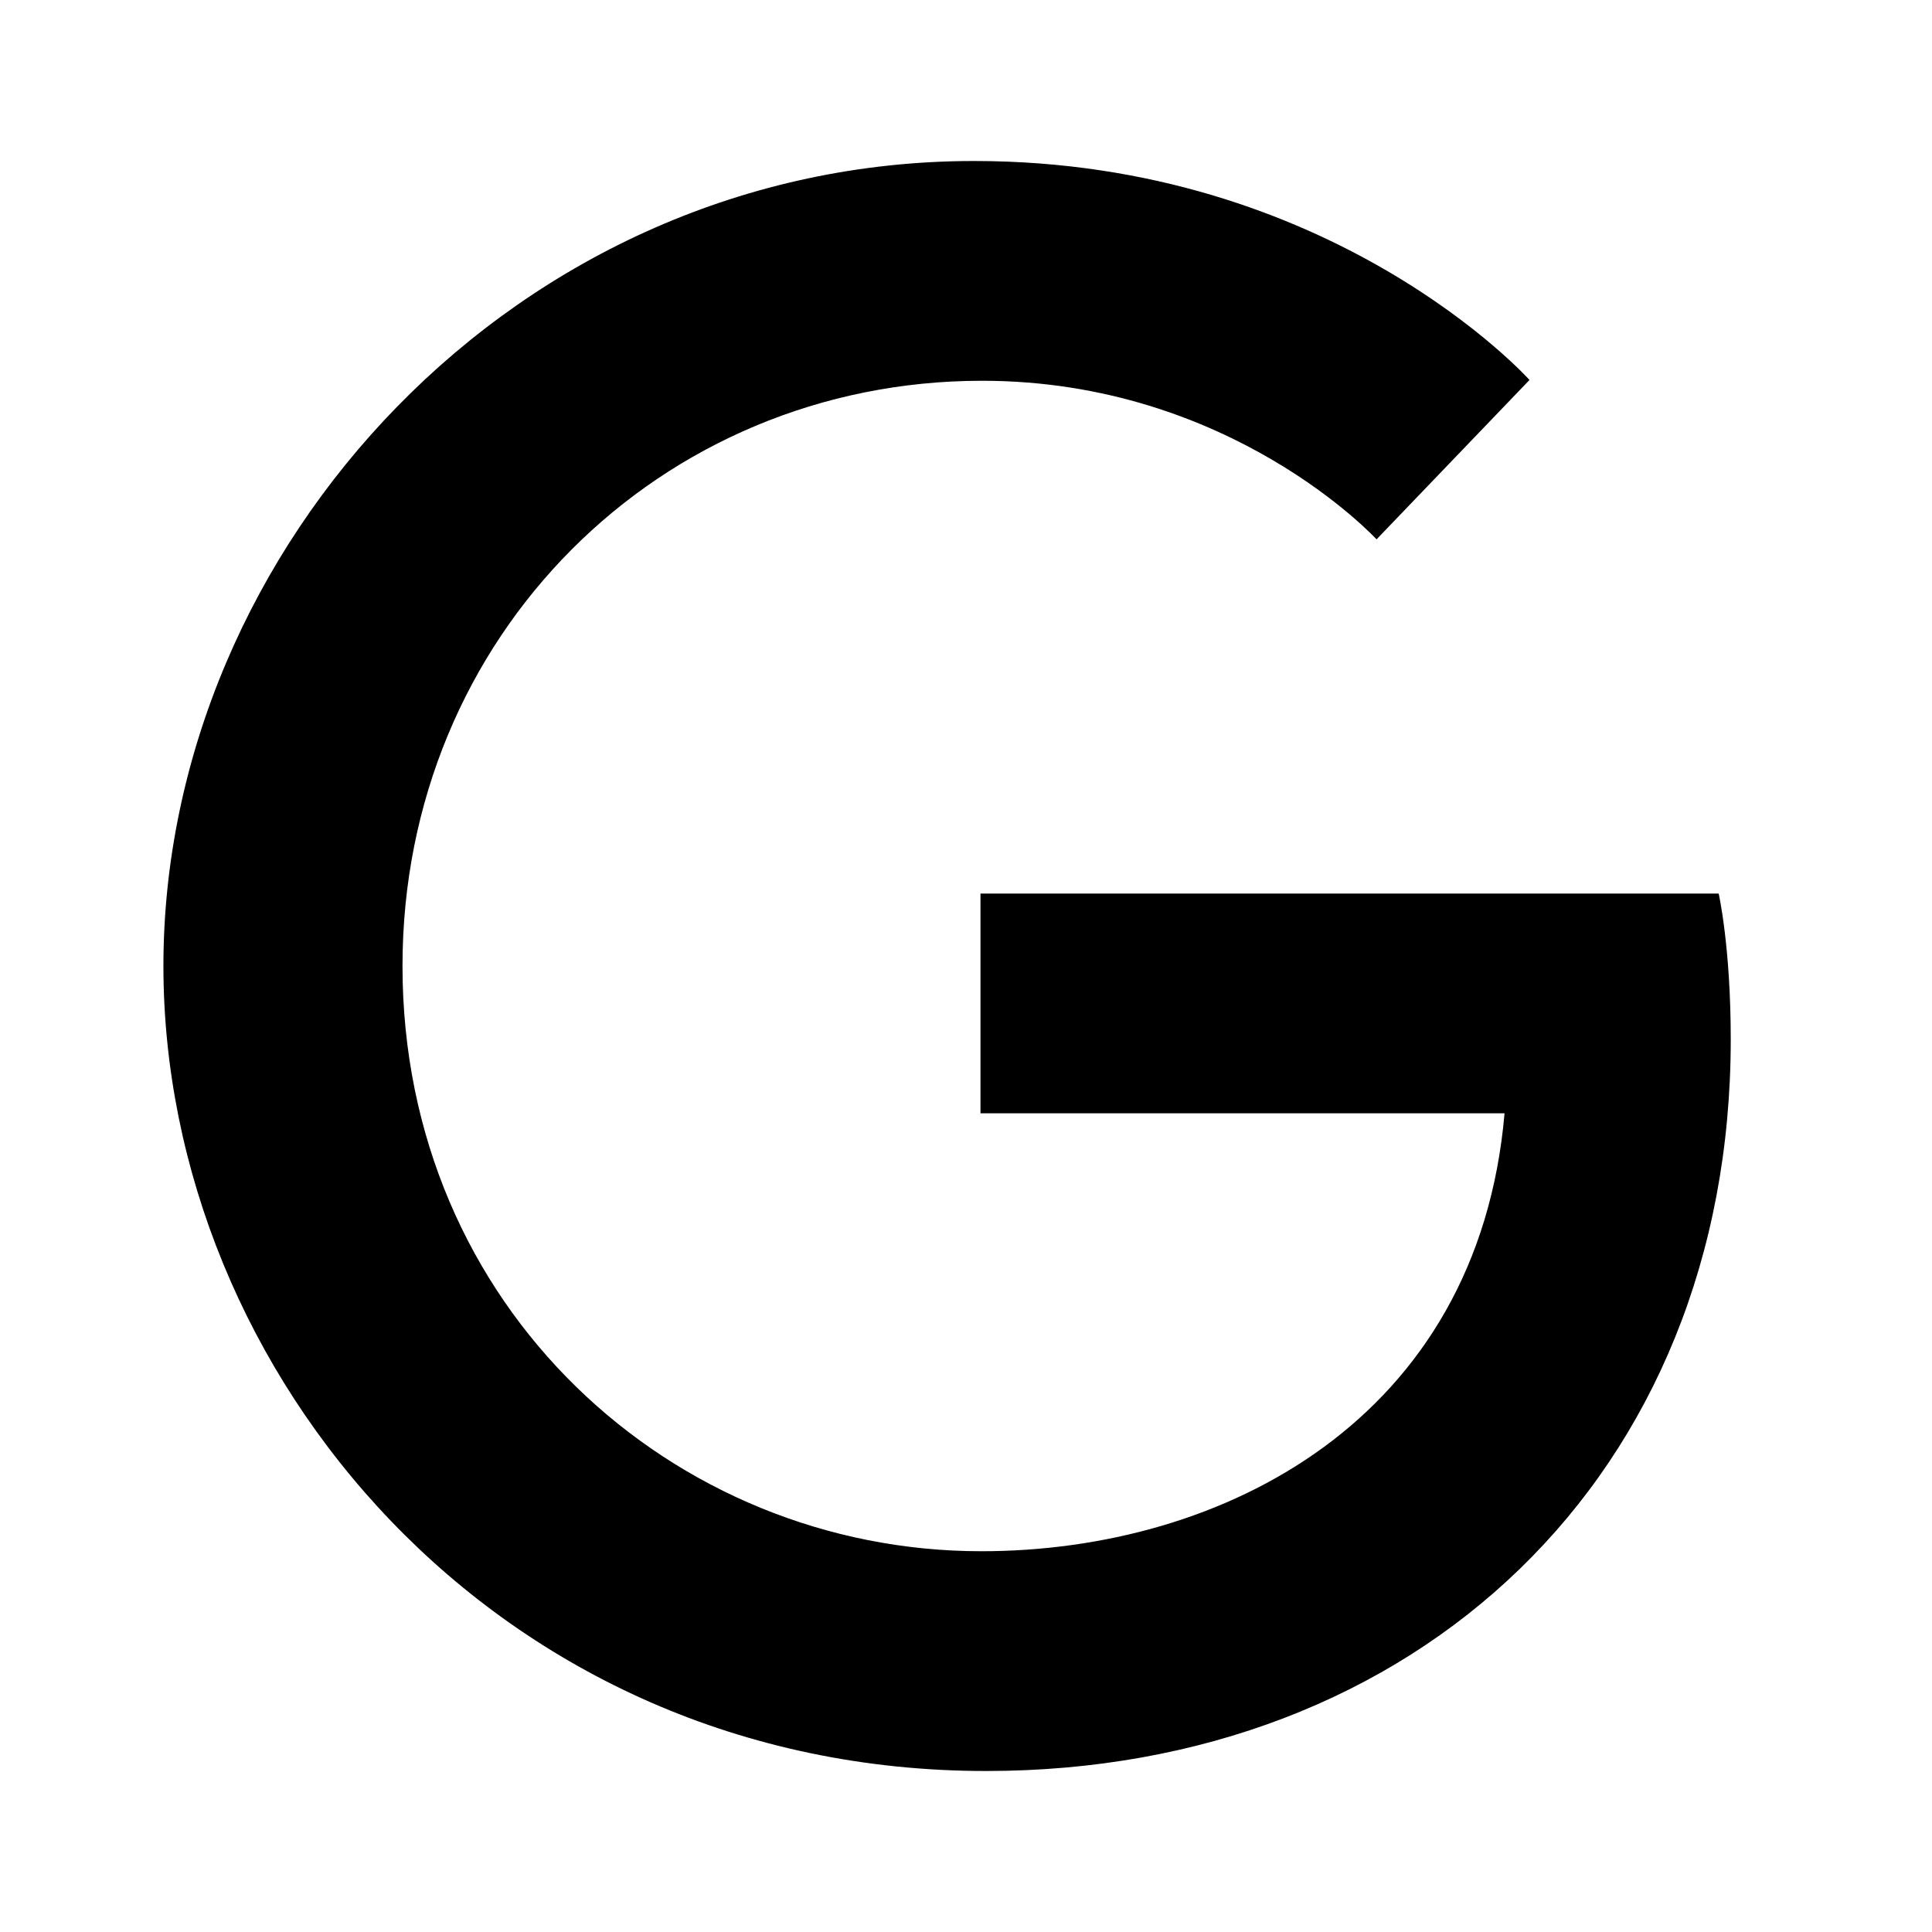
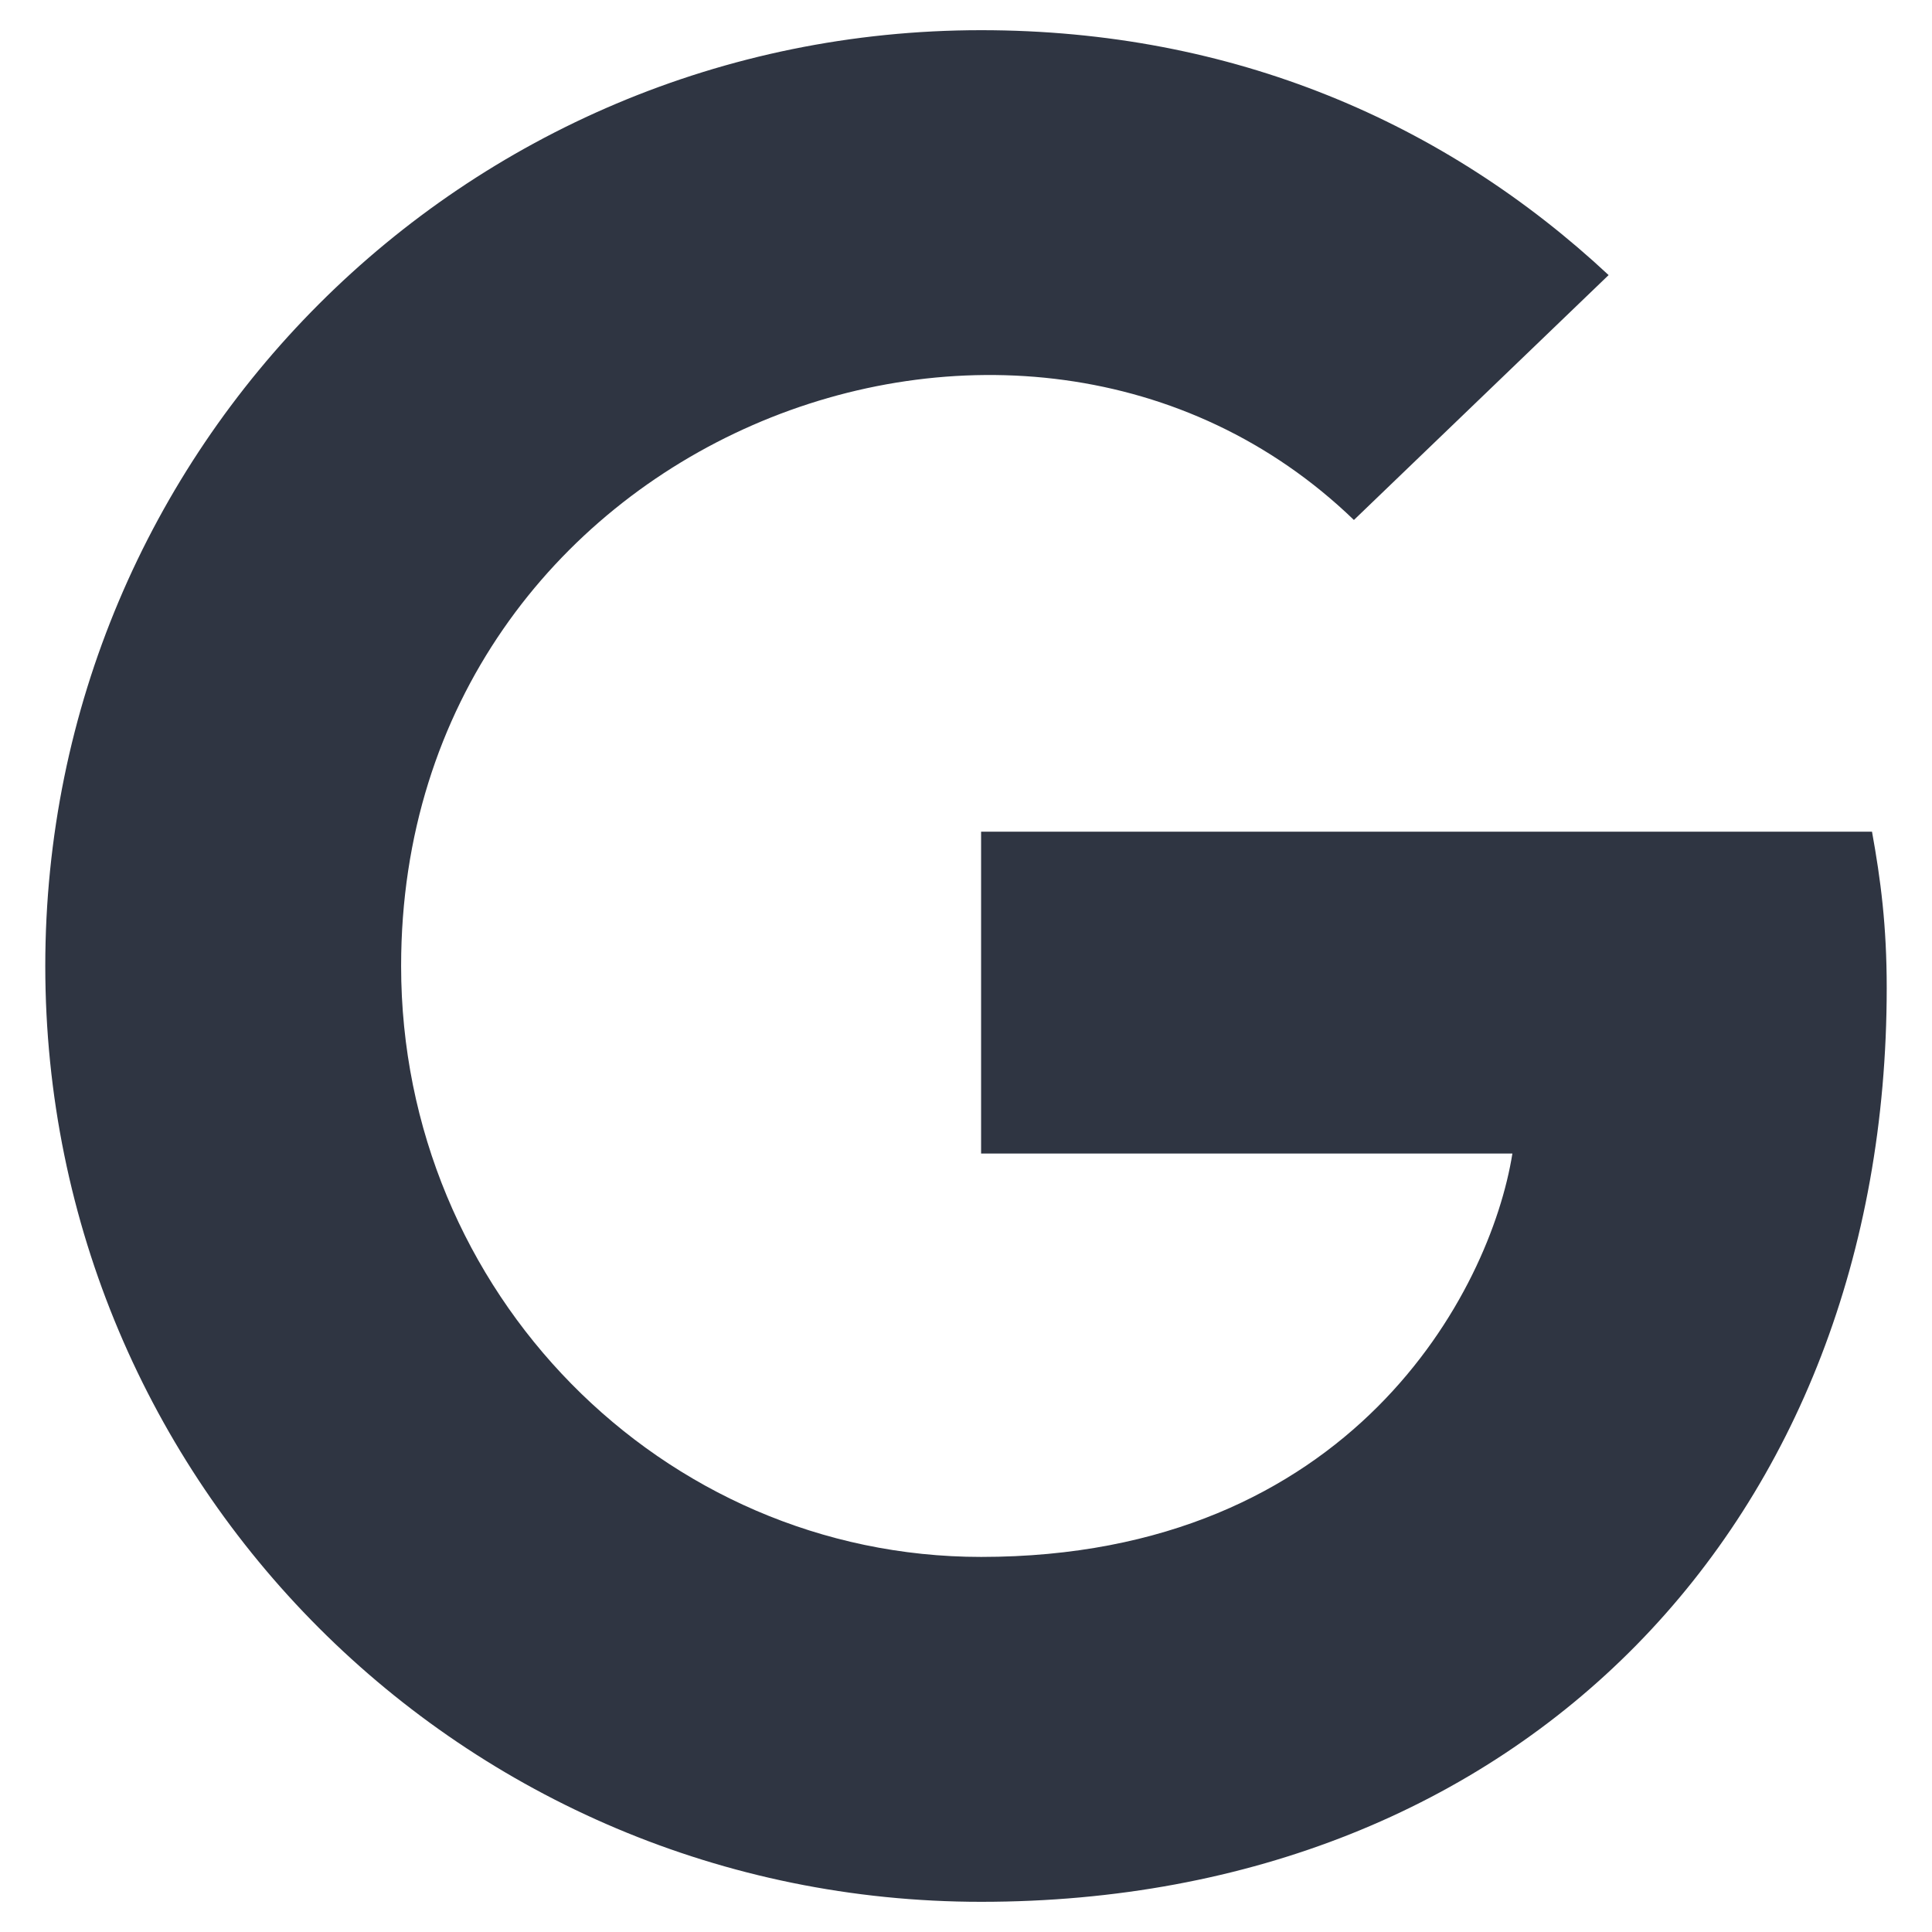
- <svg xmlns="http://www.w3.org/2000/svg" width="32" height="32" viewBox="0 0 24 24">
-   <path d="M21.35 11.1h-9.17v2.73h6.51c-.33 3.81-3.5 5.44-6.5 5.44C8.36 19.27 5 16.25 5 12c0-4.1 3.2-7.27 7.2-7.27c3.09 0 4.9 1.97 4.9 1.97L19 4.72S16.56 2 12.1 2C6.42 2 2.03 6.8 2.03 12c0 5.05 4.13 10 10.22 10c5.35 0 9.25-3.67 9.25-9.09c0-1.15-.15-1.81-.15-1.81z" fill="#000" />
+ <svg xmlns="http://www.w3.org/2000/svg" width="48" height="48" viewBox="0 0 488 512">
+   <path d="M488 261.8C488 403.3 391.1 504 248 504C110.8 504 0 393.2 0 256S110.8 8 248 8c66.8 0 123 24.5 166.3 64.9l-67.5 64.9C258.5 52.6 94.3 116.6 94.3 256c0 86.5 69.1 156.6 153.7 156.6c98.2 0 135-70.4 140.8-106.9H248v-85.3h236.1c2.3 12.7 3.9 24.9 3.9 41.4z" fill="#2F3542" />
</svg>
